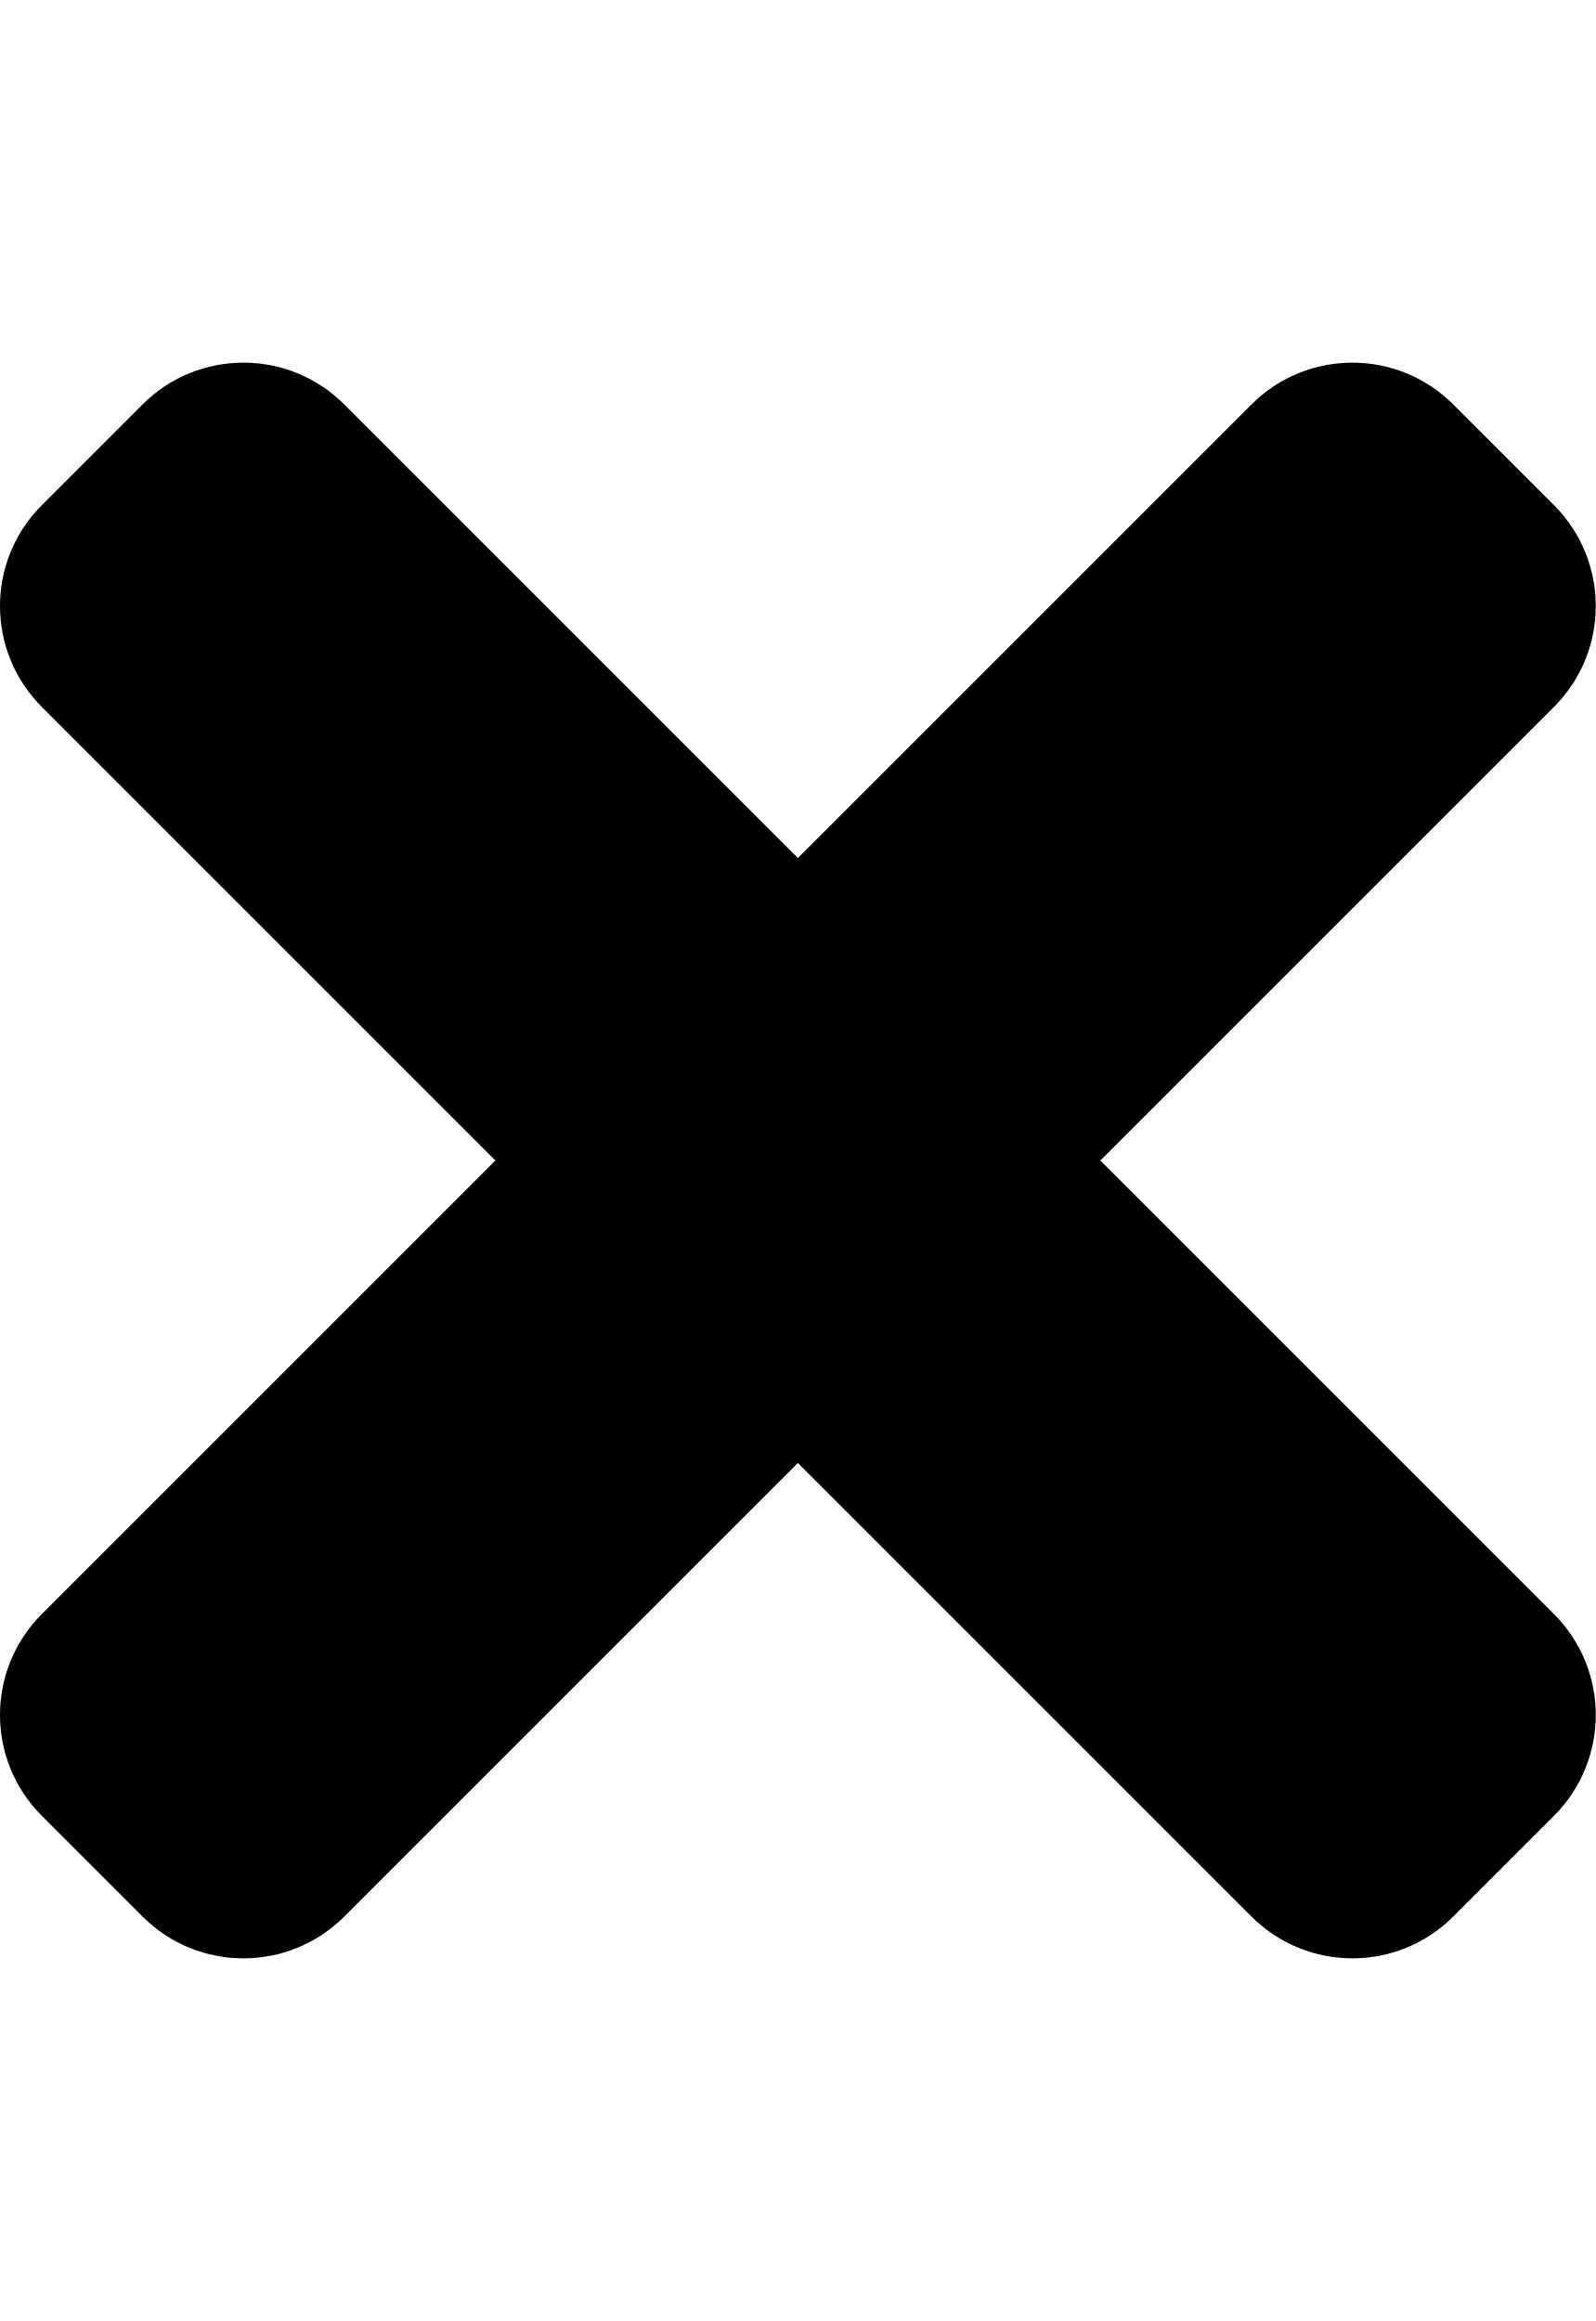
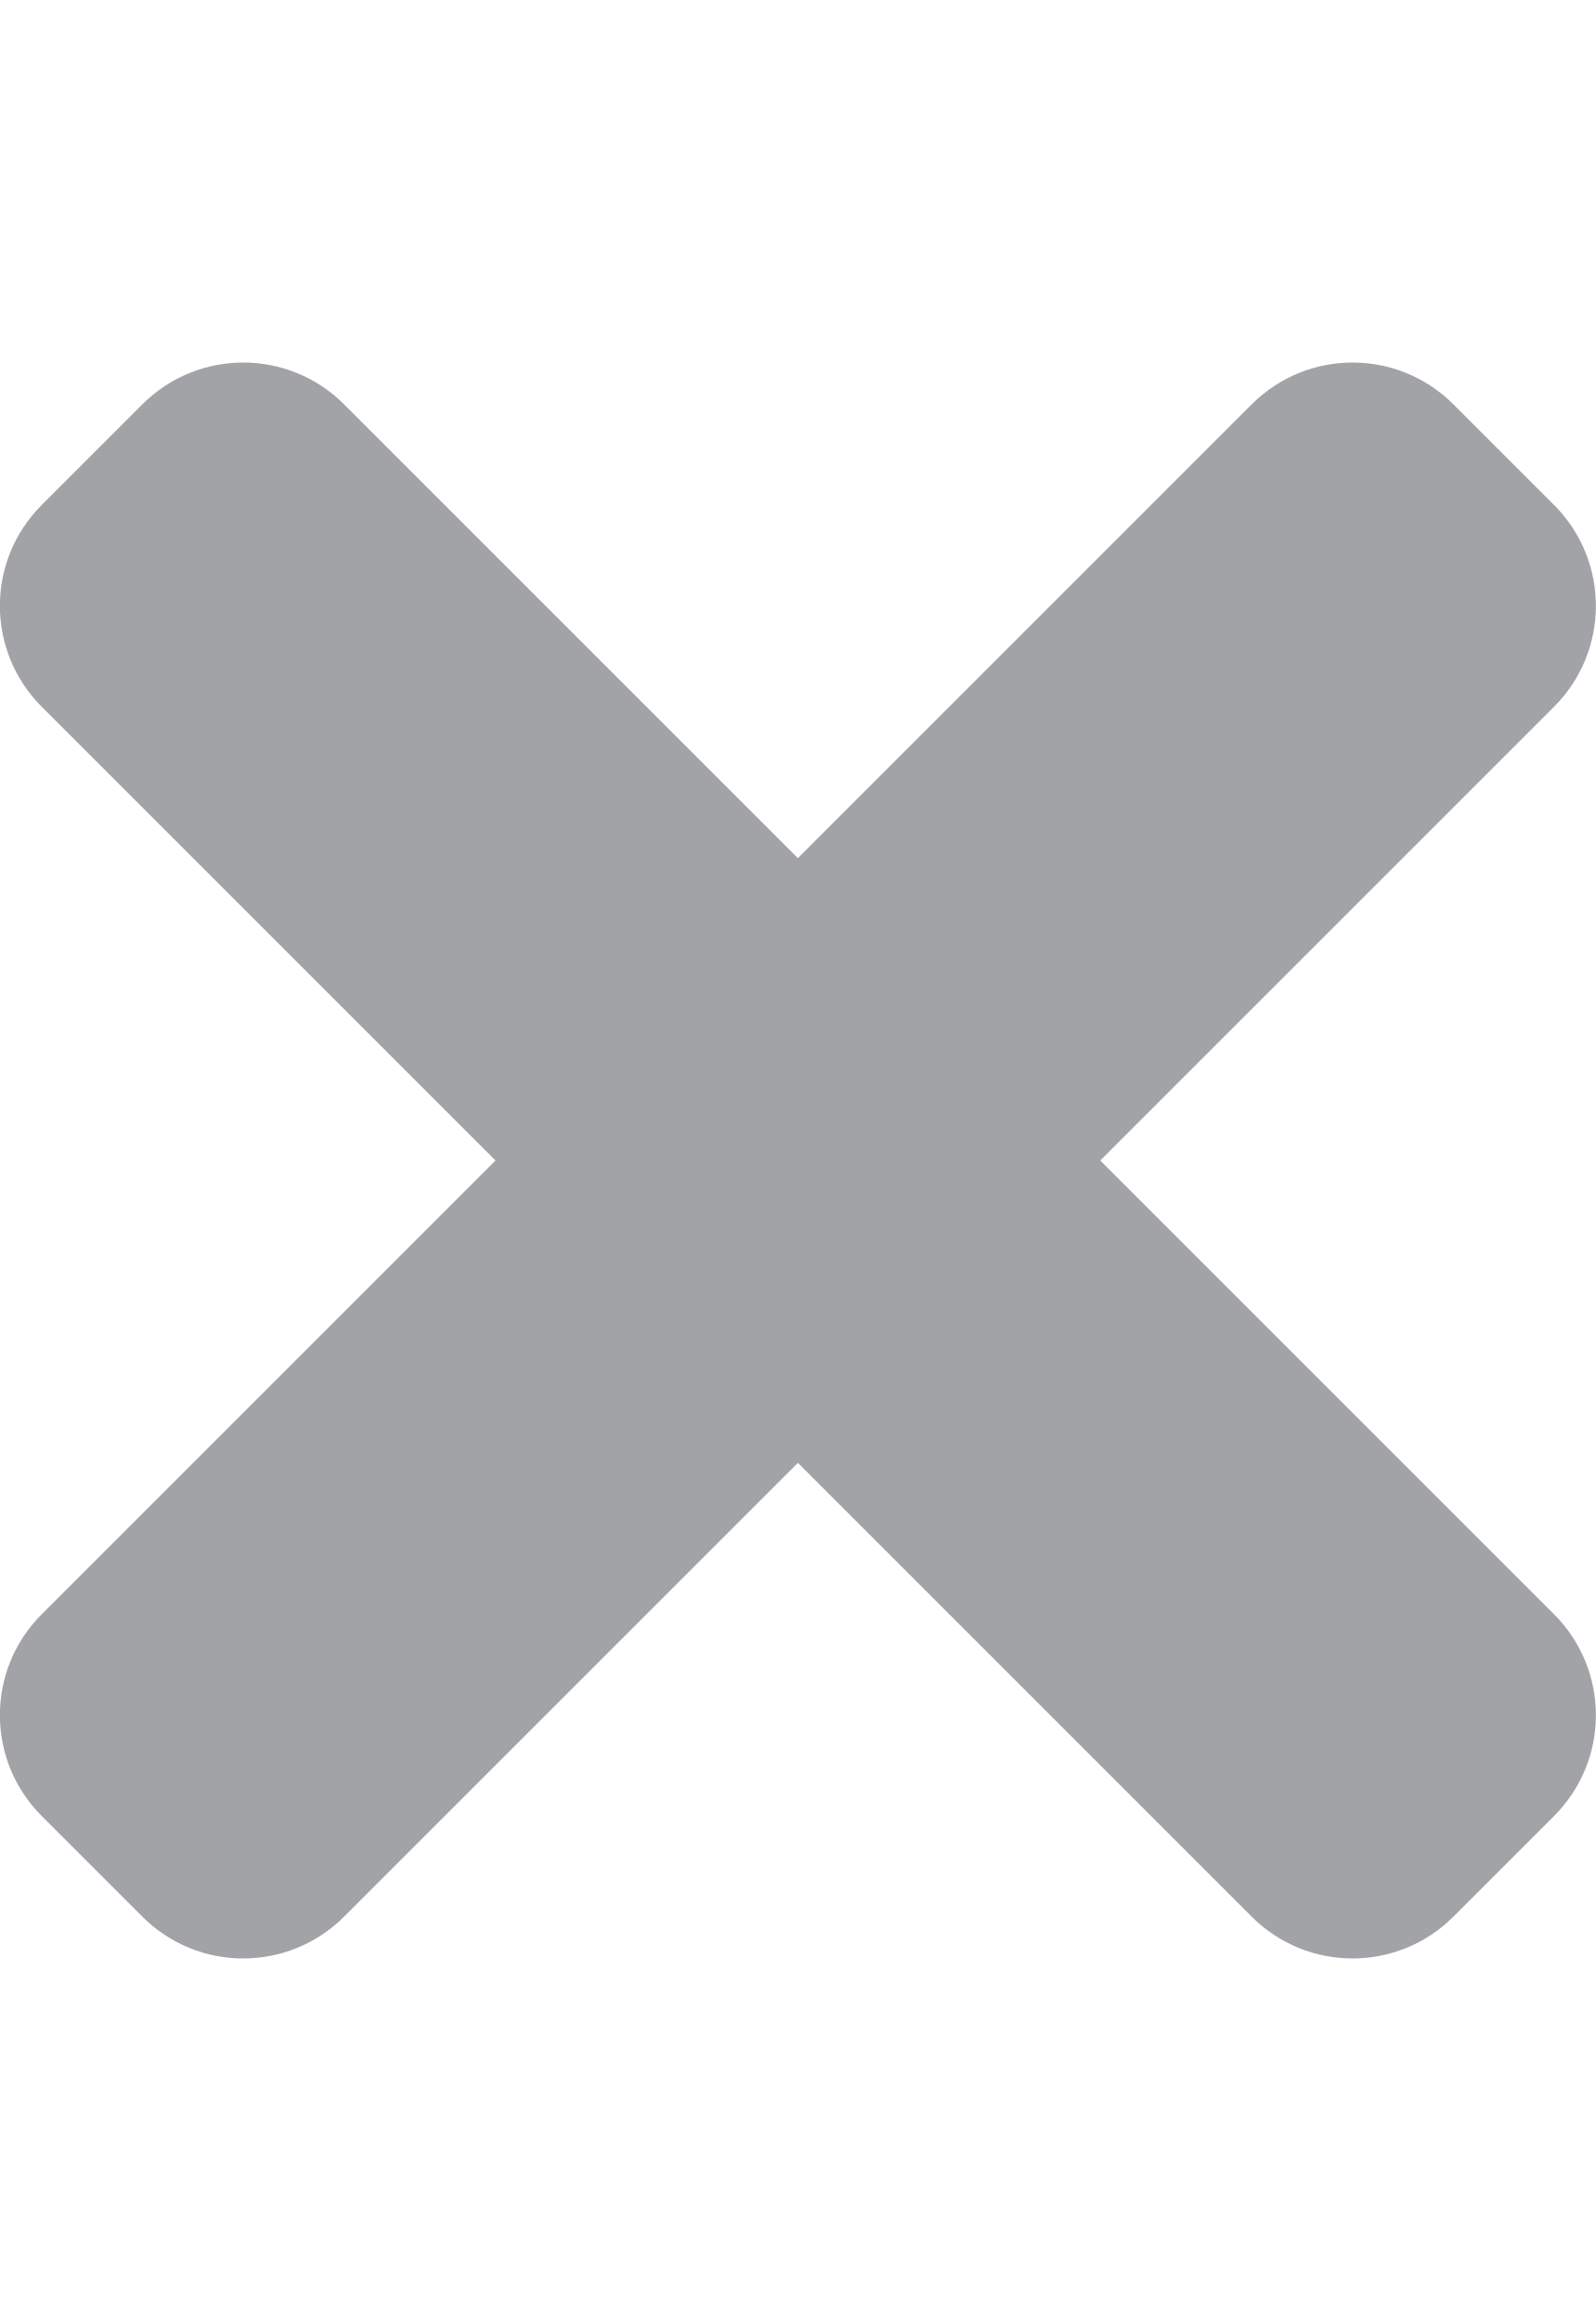
- <svg xmlns="http://www.w3.org/2000/svg" aria-hidden="true" focusable="false" data-prefix="fas" data-icon="times" class="svg-inline--fa fa-times fa-w-11" role="img" viewBox="0 0 352 512">
-   <path fill="currentColor" d="M242.72 256l100.07-100.07c12.28-12.28 12.28-32.19 0-44.48l-22.24-22.24c-12.28-12.28-32.19-12.28-44.48 0L176 189.28 75.93 89.21c-12.28-12.28-32.19-12.28-44.48 0L9.21 111.45c-12.28 12.28-12.28 32.19 0 44.48L109.28 256 9.21 356.07c-12.28 12.28-12.28 32.19 0 44.48l22.24 22.24c12.28 12.28 32.2 12.28 44.48 0L176 322.72l100.07 100.07c12.28 12.28 32.2 12.28 44.48 0l22.24-22.24c12.28-12.28 12.28-32.19 0-44.48L242.72 256z" />
+ <svg xmlns="http://www.w3.org/2000/svg" version="1.1" id="Layer_1" focusable="false" x="0px" y="0px" viewBox="0 0 352 512" style="enable-background:new 0 0 352 512;" xml:space="preserve">
+   <style type="text/css">
+ 	.st0{fill:#A1A3A6;}
+ </style>
+   <path class="st0" d="M242.7,256l100.1-100.1c12.3-12.3,12.3-32.2,0-44.5l-22.2-22.2c-12.3-12.3-32.2-12.3-44.5,0L176,189.3  L75.9,89.2c-12.3-12.3-32.2-12.3-44.5,0L9.2,111.4c-12.3,12.3-12.3,32.2,0,44.5L109.3,256L9.2,356.1c-12.3,12.3-12.3,32.2,0,44.5  l22.2,22.2c12.3,12.3,32.2,12.3,44.5,0L176,322.7l100.1,100.1c12.3,12.3,32.2,12.3,44.5,0l22.2-22.2c12.3-12.3,12.3-32.2,0-44.5  L242.7,256z" />
</svg>
